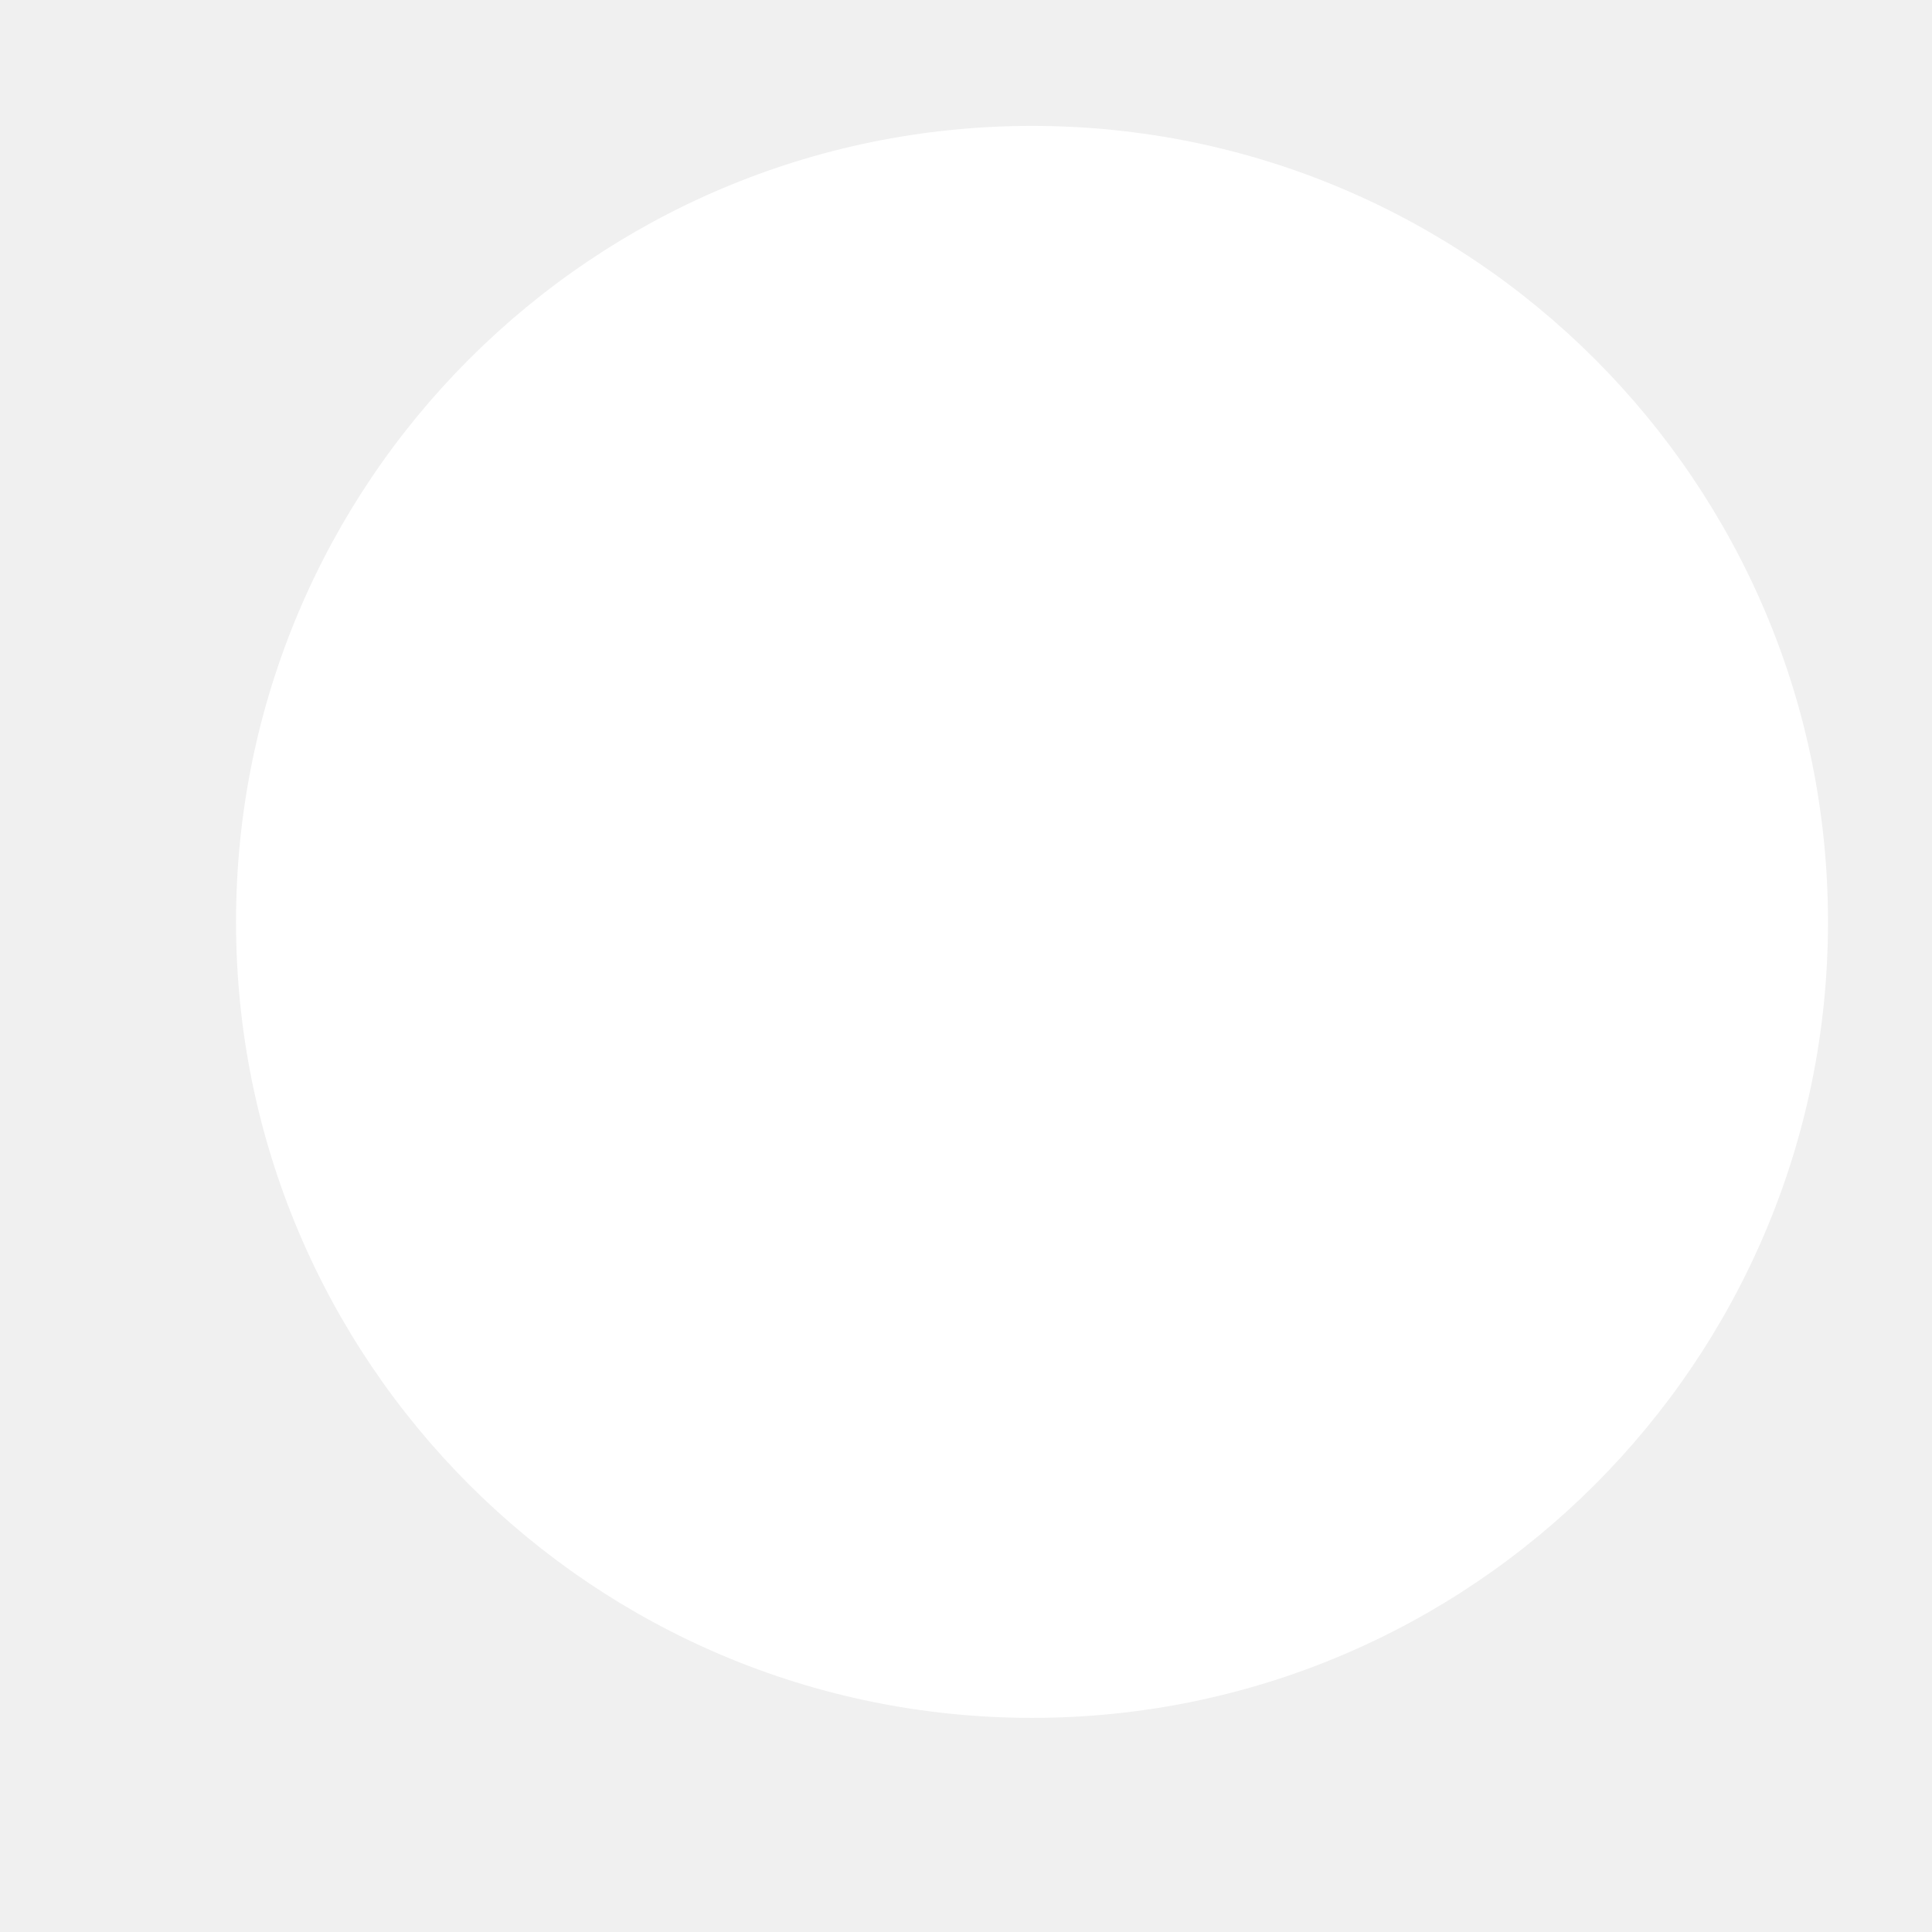
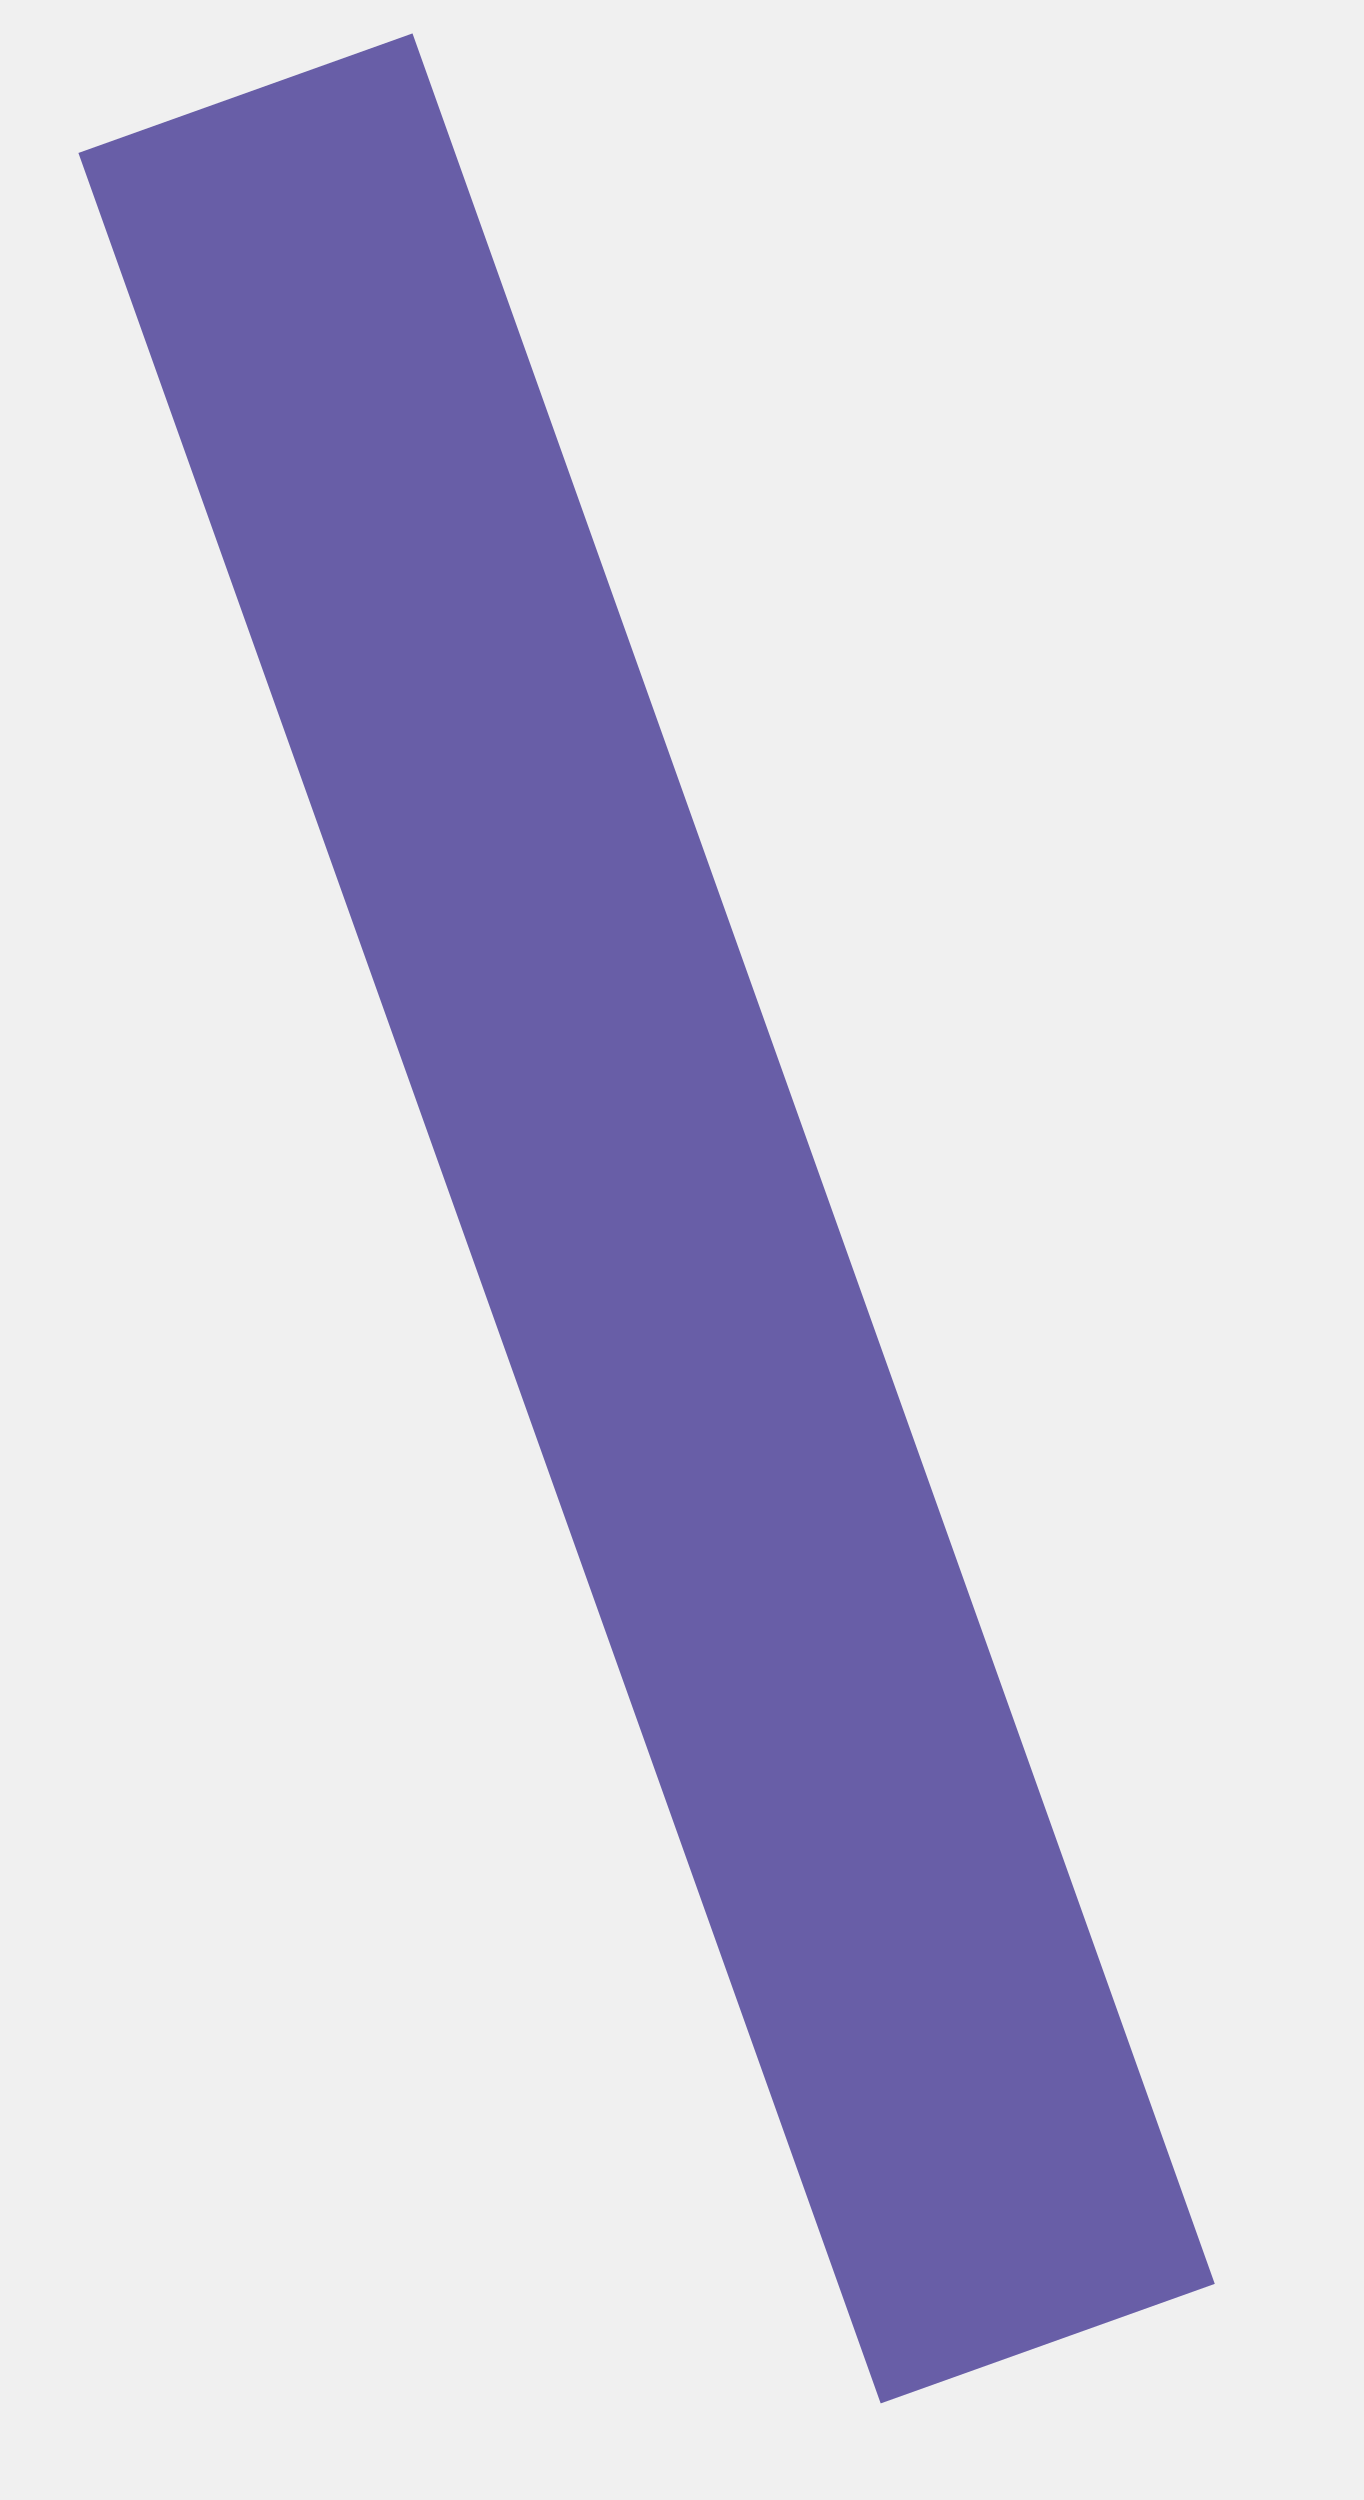
- <svg xmlns="http://www.w3.org/2000/svg" version="1.1" width="6px" height="6px">
-   <g transform="matrix(1 0 0 1 -167 -102 )">
-     <path d="M 0.733 2.863  C 0.733 4.228  1.84 5.335  3.205 5.335  C 4.57 5.335  5.677 4.228  5.677 2.863  C 5.677 1.498  4.57 0.391  3.205 0.391  C 1.84 0.391  0.733 1.498  0.733 2.863  Z " fill-rule="nonzero" fill="#ffffff" stroke="none" transform="matrix(1 0 0 1 167 102 )" />
+ <svg xmlns="http://www.w3.org/2000/svg" version="1.1" width="6px" height="11px">
+   <g transform="matrix(1 0 0 1 -150 -128 )">
+     <path d="M 5.345 10.049  L 1.815 0.147  L 0.345 0.673  L 3.875 10.575  L 5.345 10.049  Z " fill-rule="nonzero" fill="#685ea7" stroke="none" transform="matrix(1 0 0 1 150 128 )" />
  </g>
</svg>
